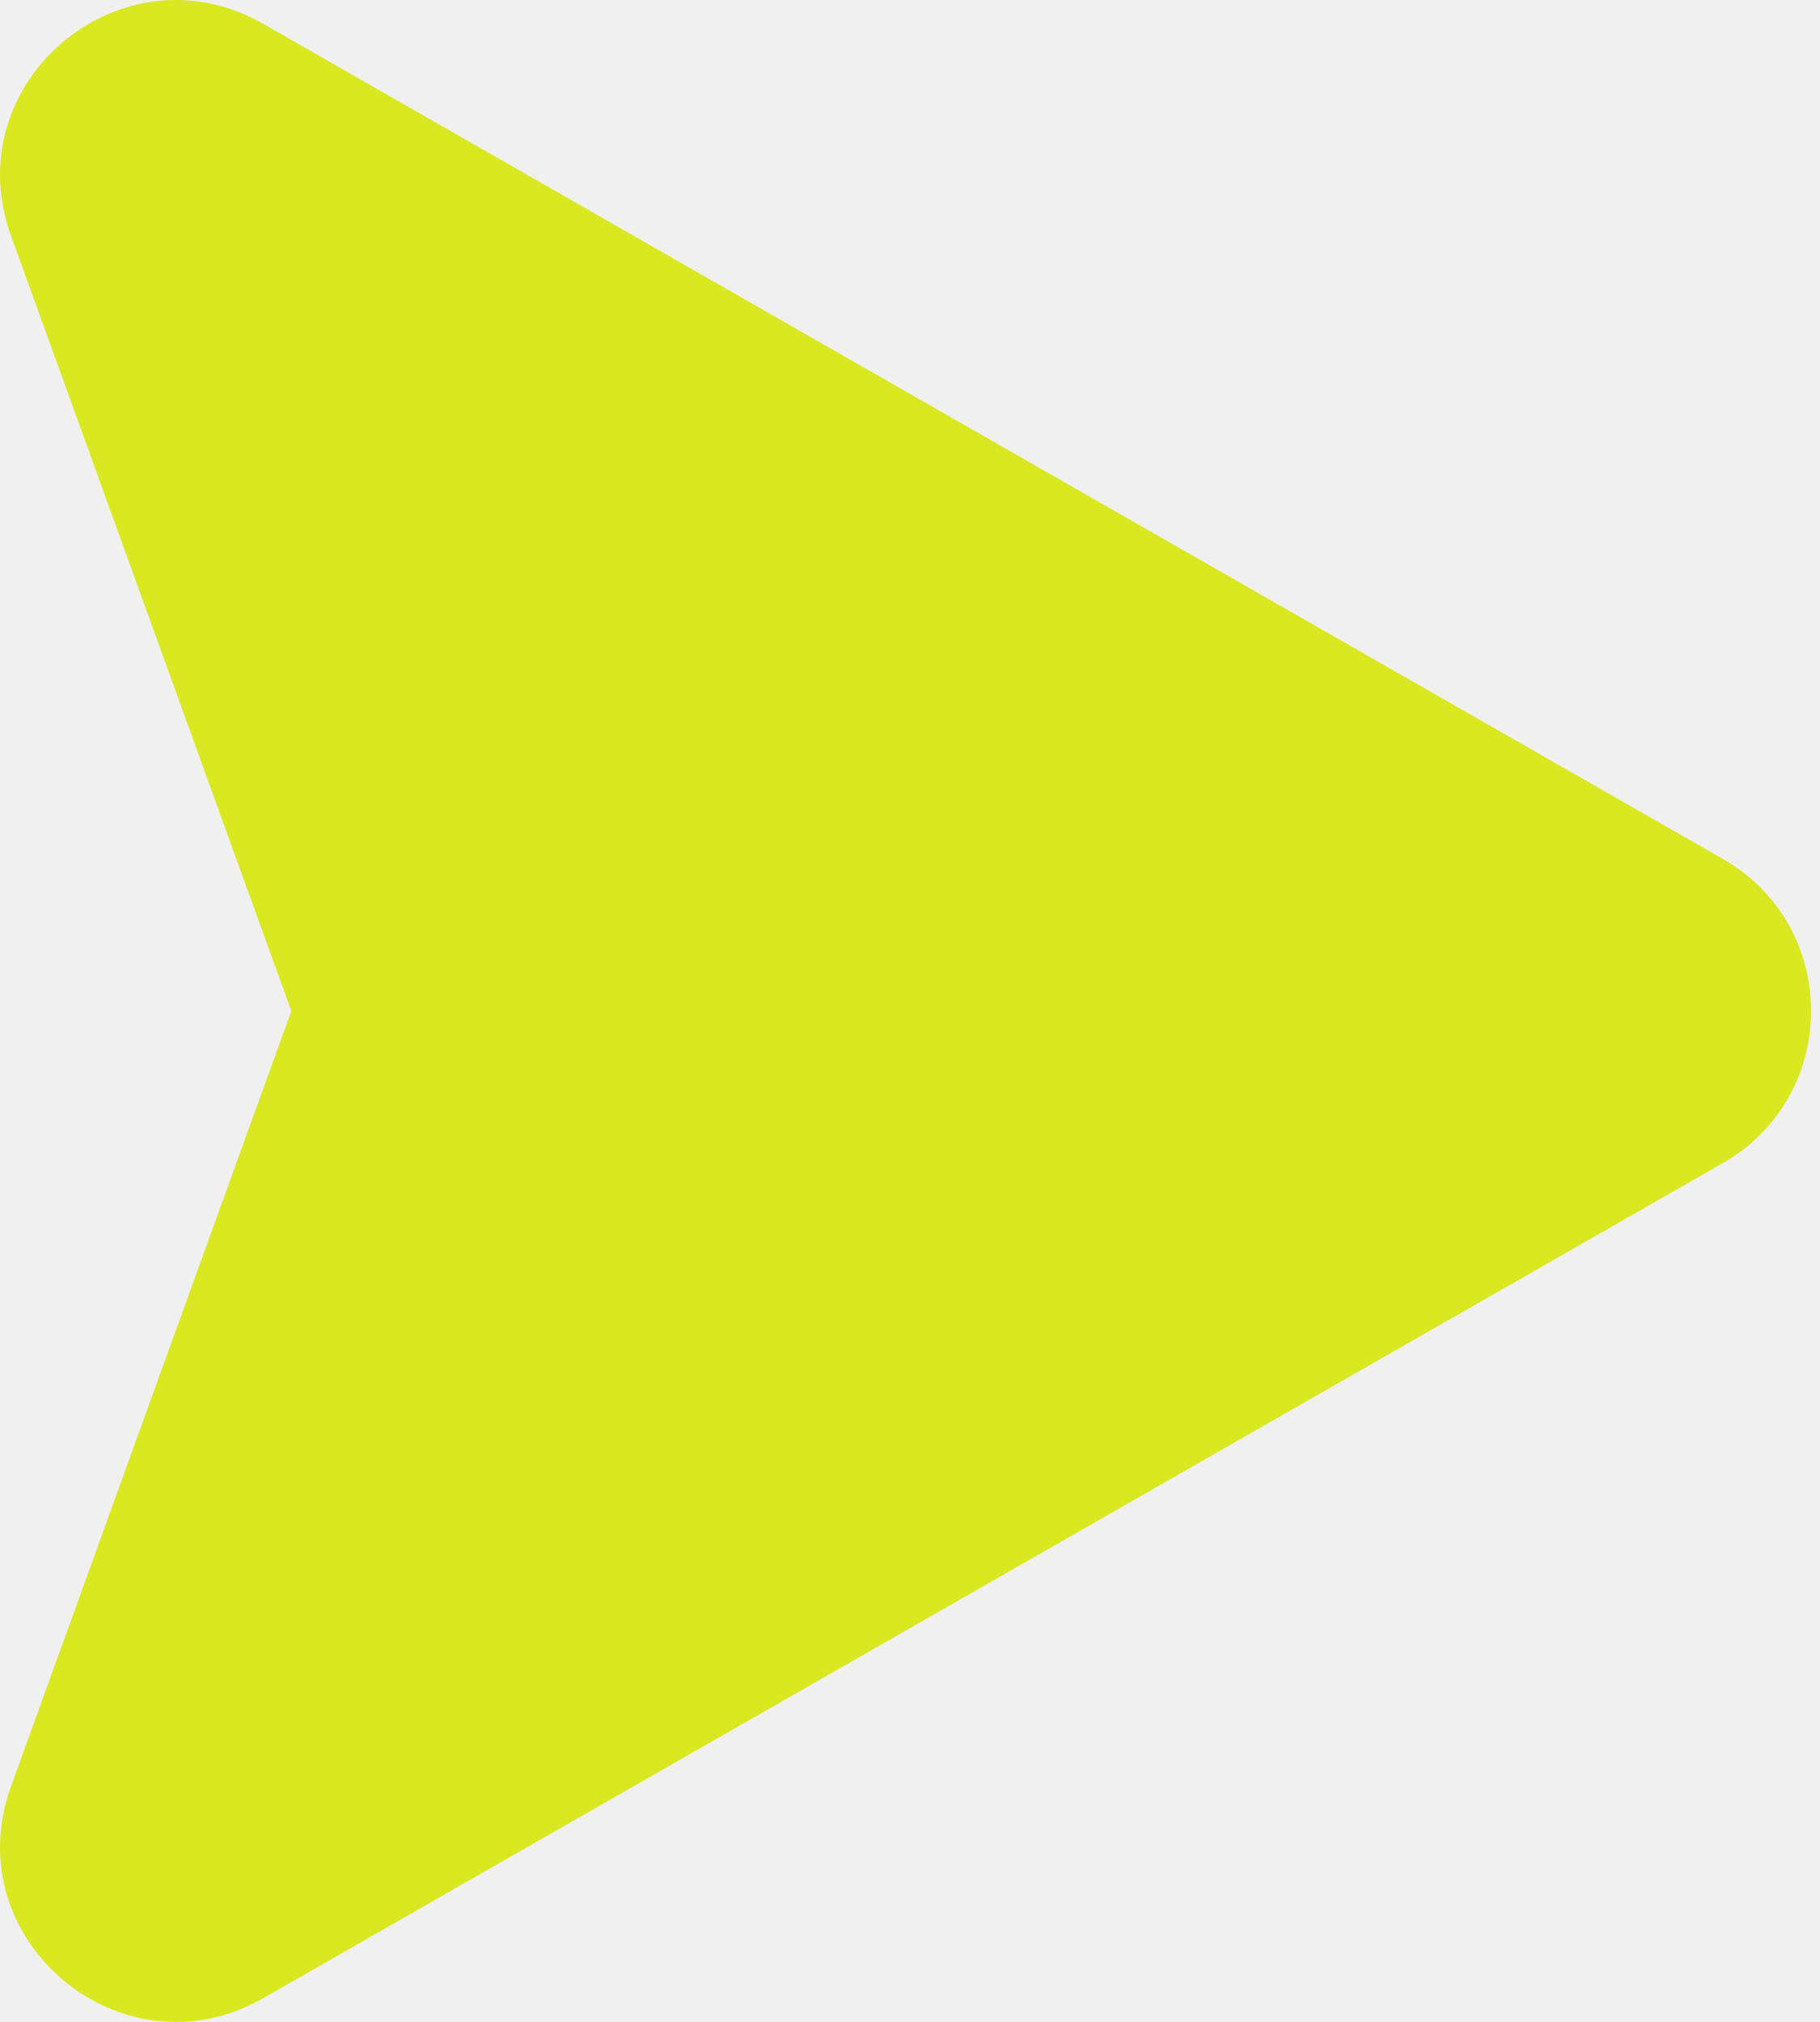
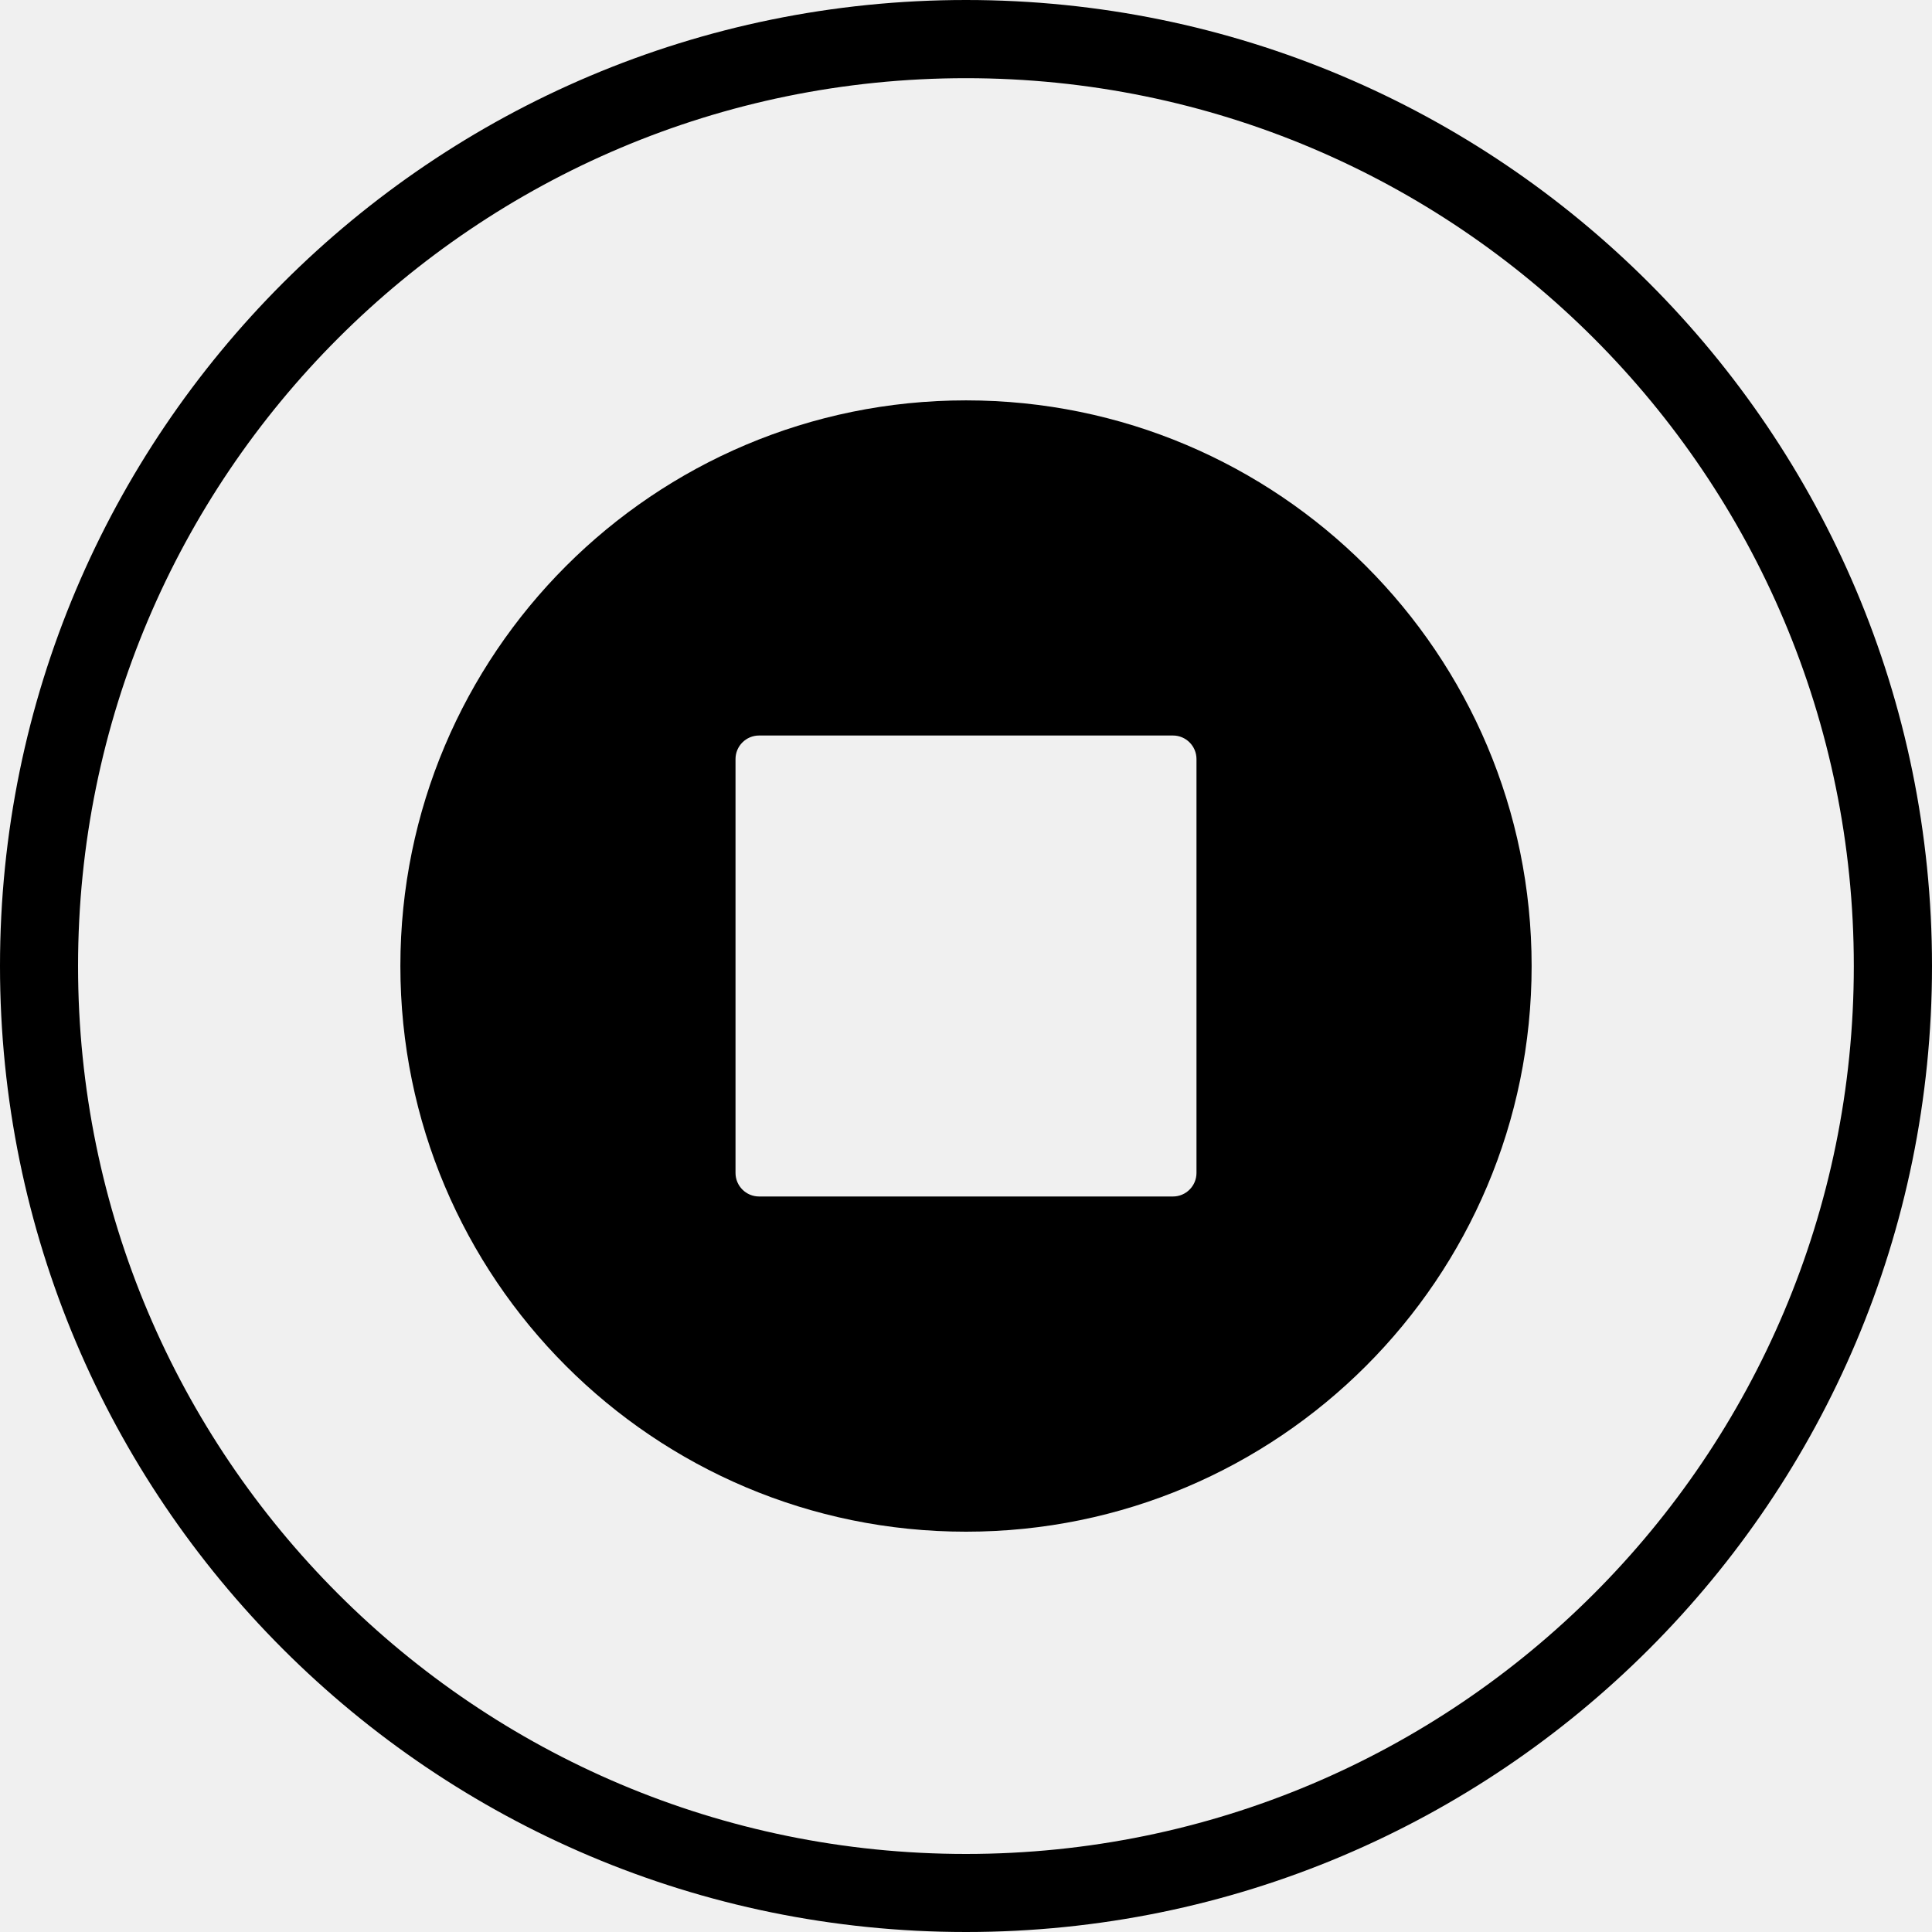
- <svg xmlns="http://www.w3.org/2000/svg" width="18" height="20" viewBox="0 0 18 20" fill="none">
-   <path d="M17.036 11.506L2.602 19.765C1.202 20.565 -0.441 19.184 0.109 17.669L2.881 10L0.109 2.332C-0.441 0.813 1.202 -0.565 2.602 0.235L17.036 8.494C18.205 9.16 18.202 10.841 17.036 11.506Z" fill="#D9E821" />
+ <svg xmlns="http://www.w3.org/2000/svg" width="30" height="30" viewBox="0 0 30 30" fill="none">
+   <g clip-path="url(#clip0_4638_278)">
+     <path d="M15 0C6.716 0 0 6.716 0 15C0 23.285 6.716 30 15 30C23.284 30 30 23.285 30 15C30 6.716 23.284 0 15 0ZM14.999 28.788C7.385 28.788 1.212 22.615 1.212 15.001C1.212 7.387 7.385 1.214 14.999 1.214C22.613 1.214 28.786 7.386 28.786 15.001C28.786 22.616 22.613 28.788 14.999 28.788Z" fill="black" />
+     <path fill-rule="evenodd" clip-rule="evenodd" d="M15 6.217C19.851 6.217 23.783 10.149 23.783 15C23.783 19.851 19.851 23.784 15 23.784C10.149 23.784 6.217 19.851 6.217 15C6.217 10.149 10.149 6.217 15 6.217ZM11.787 11.421C11.585 11.421 11.421 11.585 11.421 11.787V18.213C11.421 18.415 11.585 18.579 11.787 18.579H18.214C18.415 18.579 18.579 18.415 18.579 18.213V11.787C18.579 11.585 18.415 11.421 18.214 11.421H11.787Z" fill="black" />
+   </g>
+   <defs>
+     <clipPath id="clip0_4638_278">
+       <rect width="30" height="30" fill="white" />
+     </clipPath>
+   </defs>
</svg>
